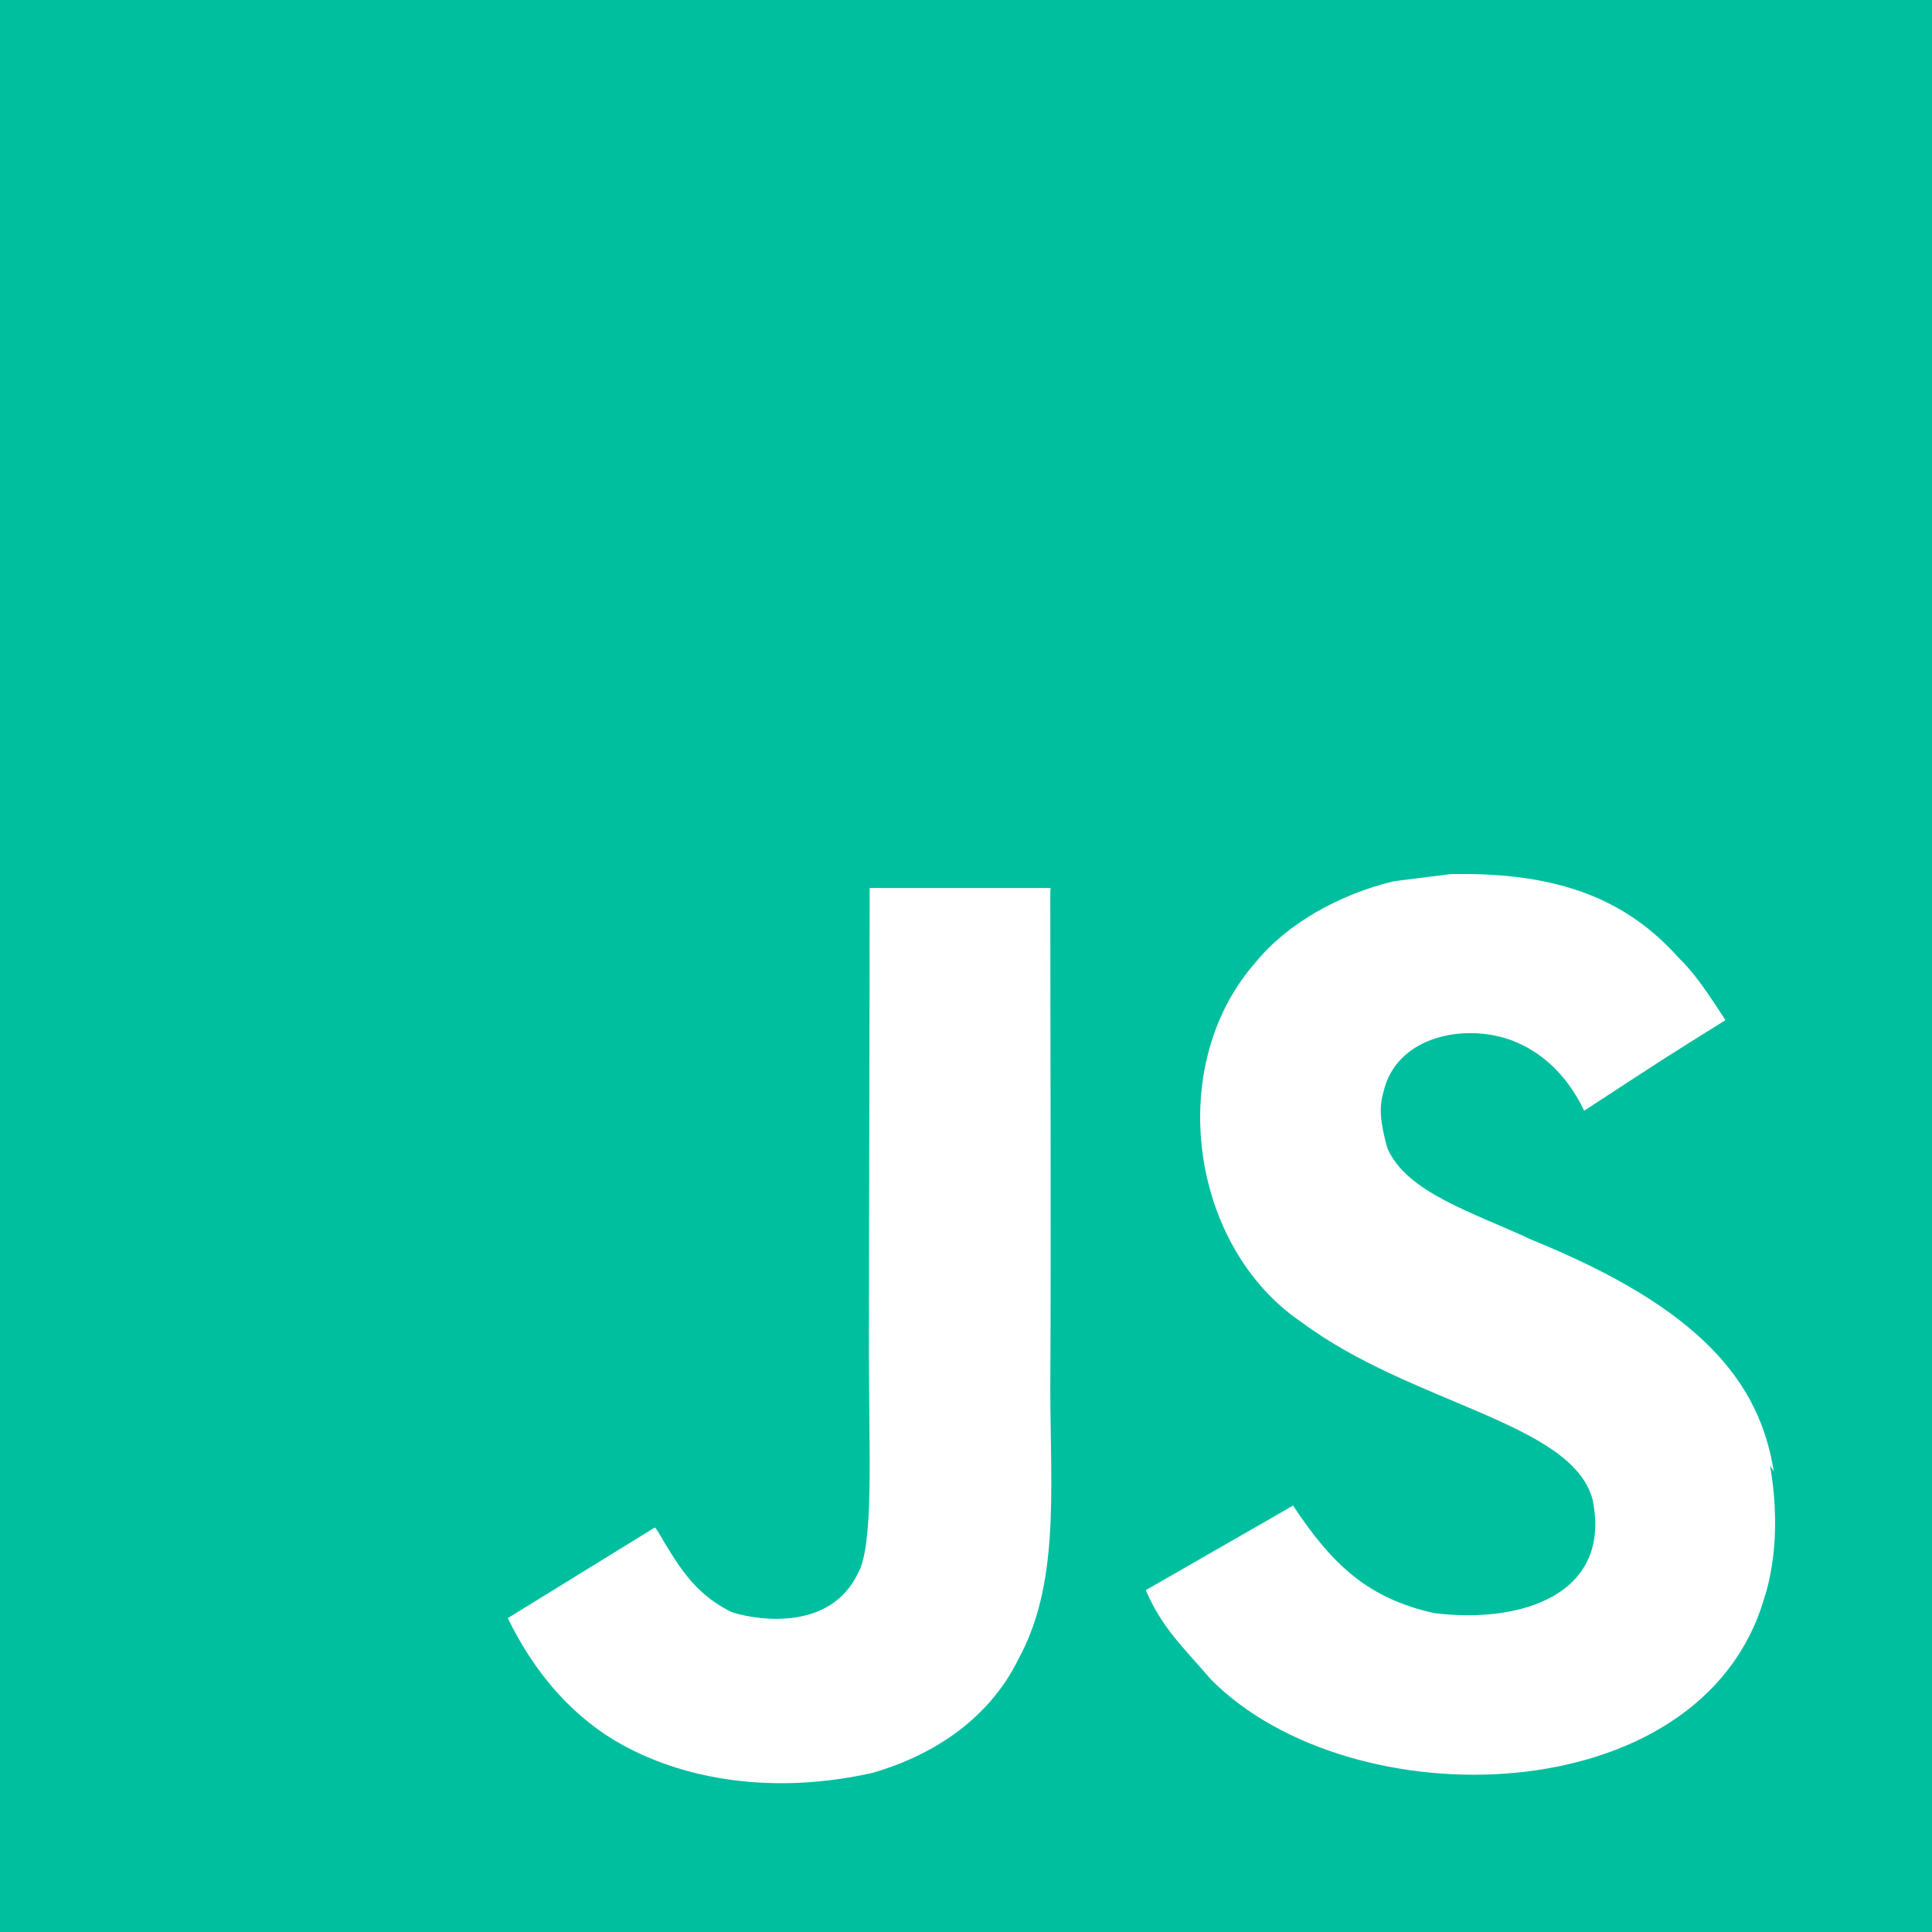
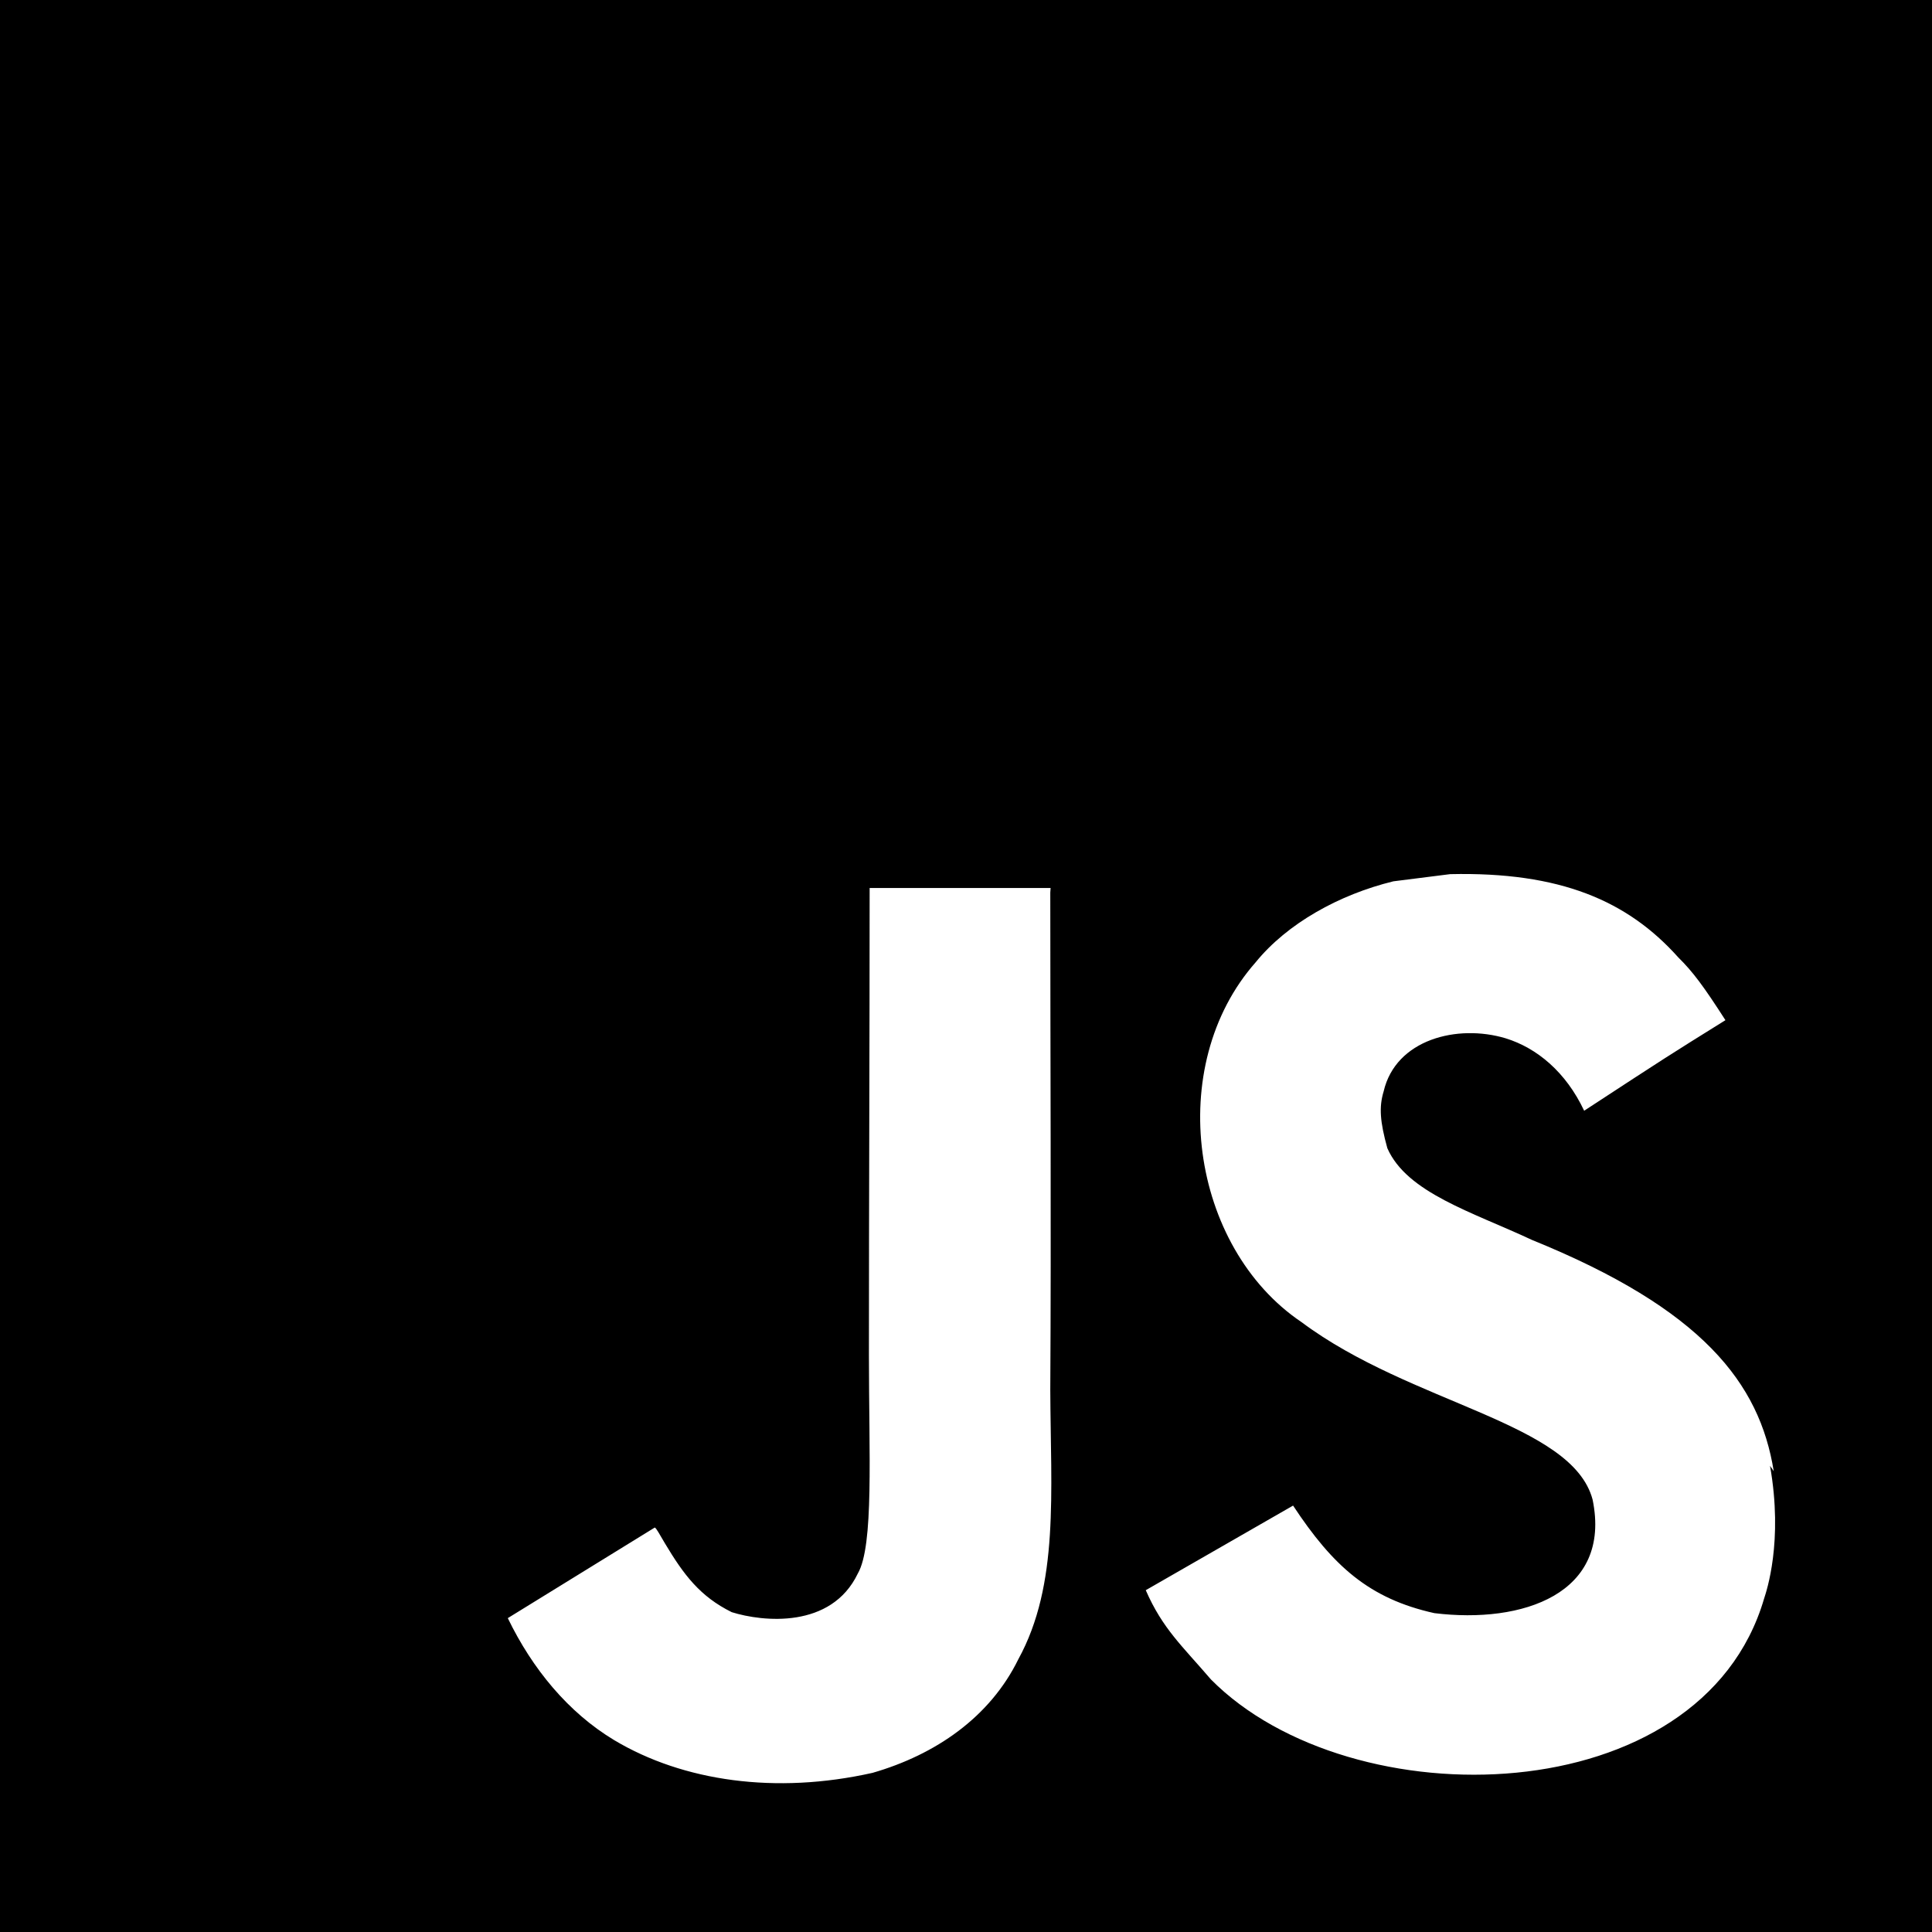
- <svg xmlns="http://www.w3.org/2000/svg" role="img" viewBox="0 0 24 24" fill="#00bf9f">
+ <svg xmlns="http://www.w3.org/2000/svg" role="img" viewBox="0 0 24 24" fill="currentColor">
  <path d="M0 0h24v24H0V0zm22.034 18.276c-.175-1.095-.888-2.015-3.003-2.873-.736-.345-1.554-.585-1.797-1.14-.091-.33-.105-.51-.046-.705.15-.646.915-.84 1.515-.66.39.12.75.42.976.9 1.034-.676 1.034-.676 1.755-1.125-.27-.42-.404-.601-.586-.78-.63-.705-1.469-1.065-2.834-1.034l-.705.089c-.676.165-1.32.525-1.71 1.005-1.14 1.291-.811 3.541.569 4.471 1.365 1.02 3.361 1.244 3.616 2.205.24 1.17-.87 1.545-1.966 1.41-.811-.18-1.26-.586-1.755-1.336l-1.83 1.051c.21.48.45.689.81 1.109 1.74 1.756 6.09 1.666 6.871-1.004.029-.09.24-.705.074-1.65l.046.067zm-8.983-7.245h-2.248c0 1.938-.009 3.864-.009 5.805 0 1.232.063 2.363-.138 2.711-.33.689-1.18.601-1.566.48-.396-.196-.597-.466-.83-.855-.063-.105-.11-.196-.127-.196l-1.825 1.125c.305.63.75 1.172 1.324 1.517.855.51 2.004.675 3.207.405.783-.226 1.458-.691 1.811-1.411.51-.93.402-2.07.397-3.346.012-2.054 0-4.109 0-6.179l.004-.056z" />
</svg>
